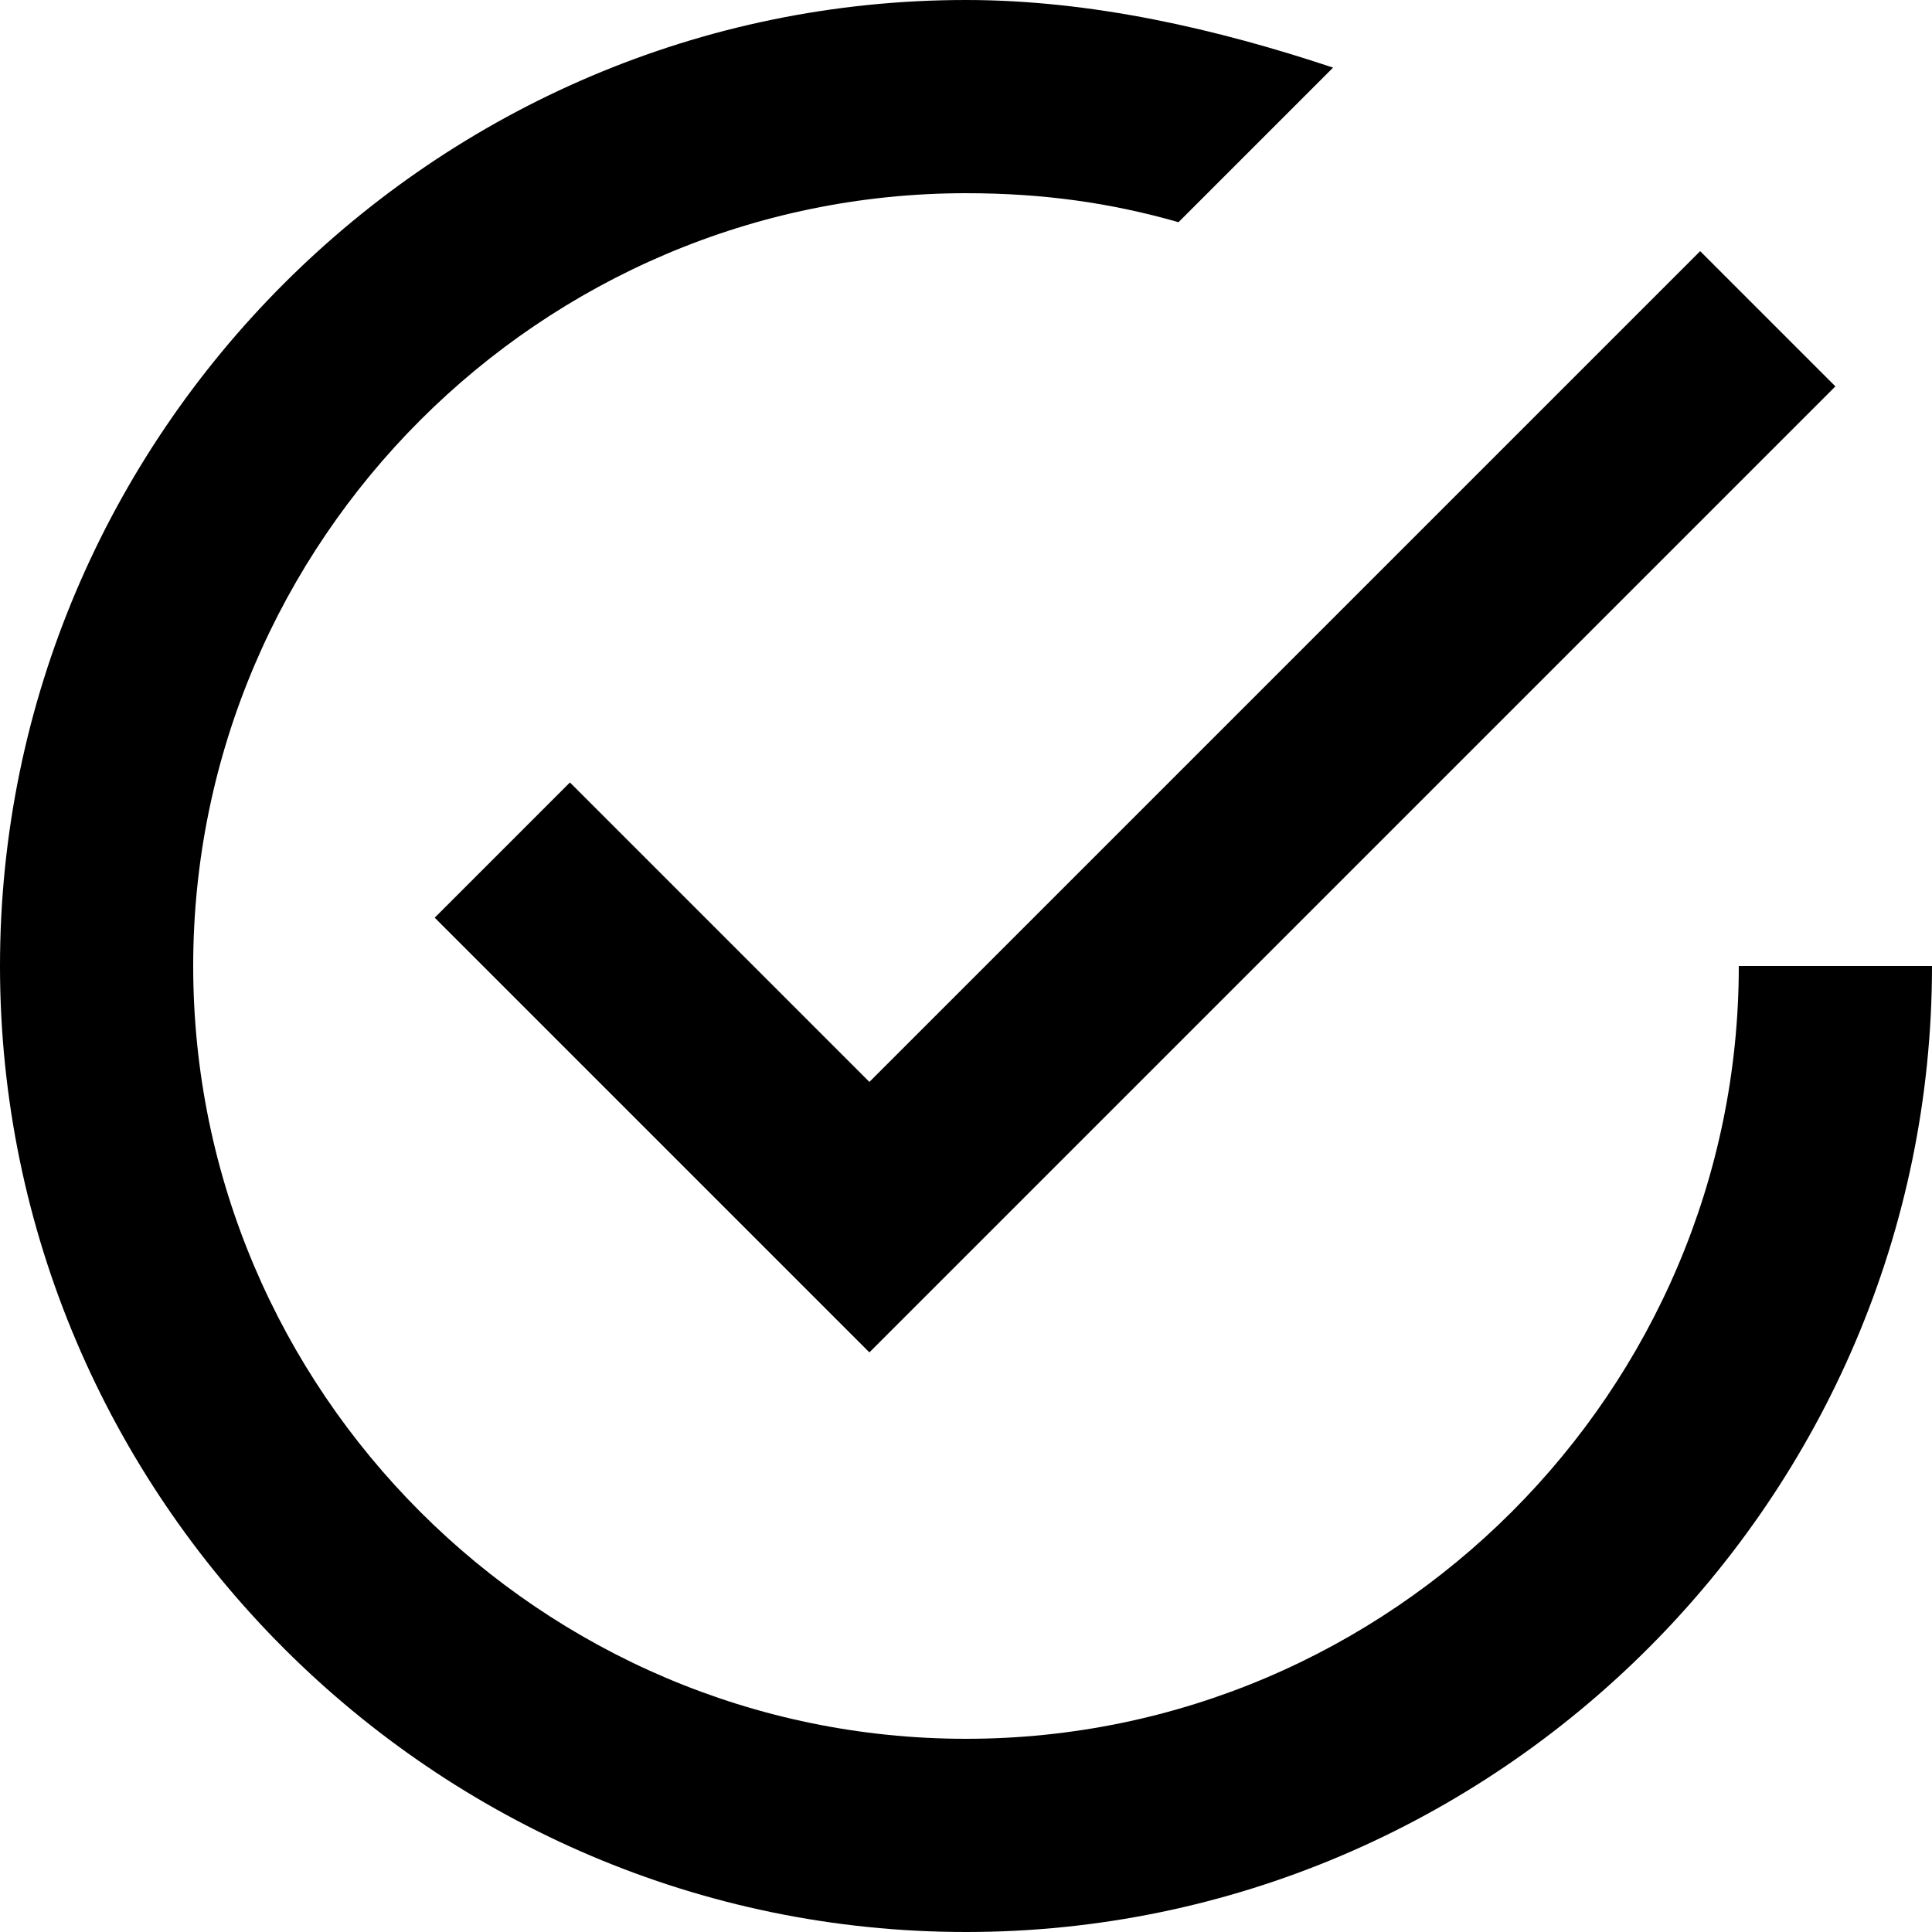
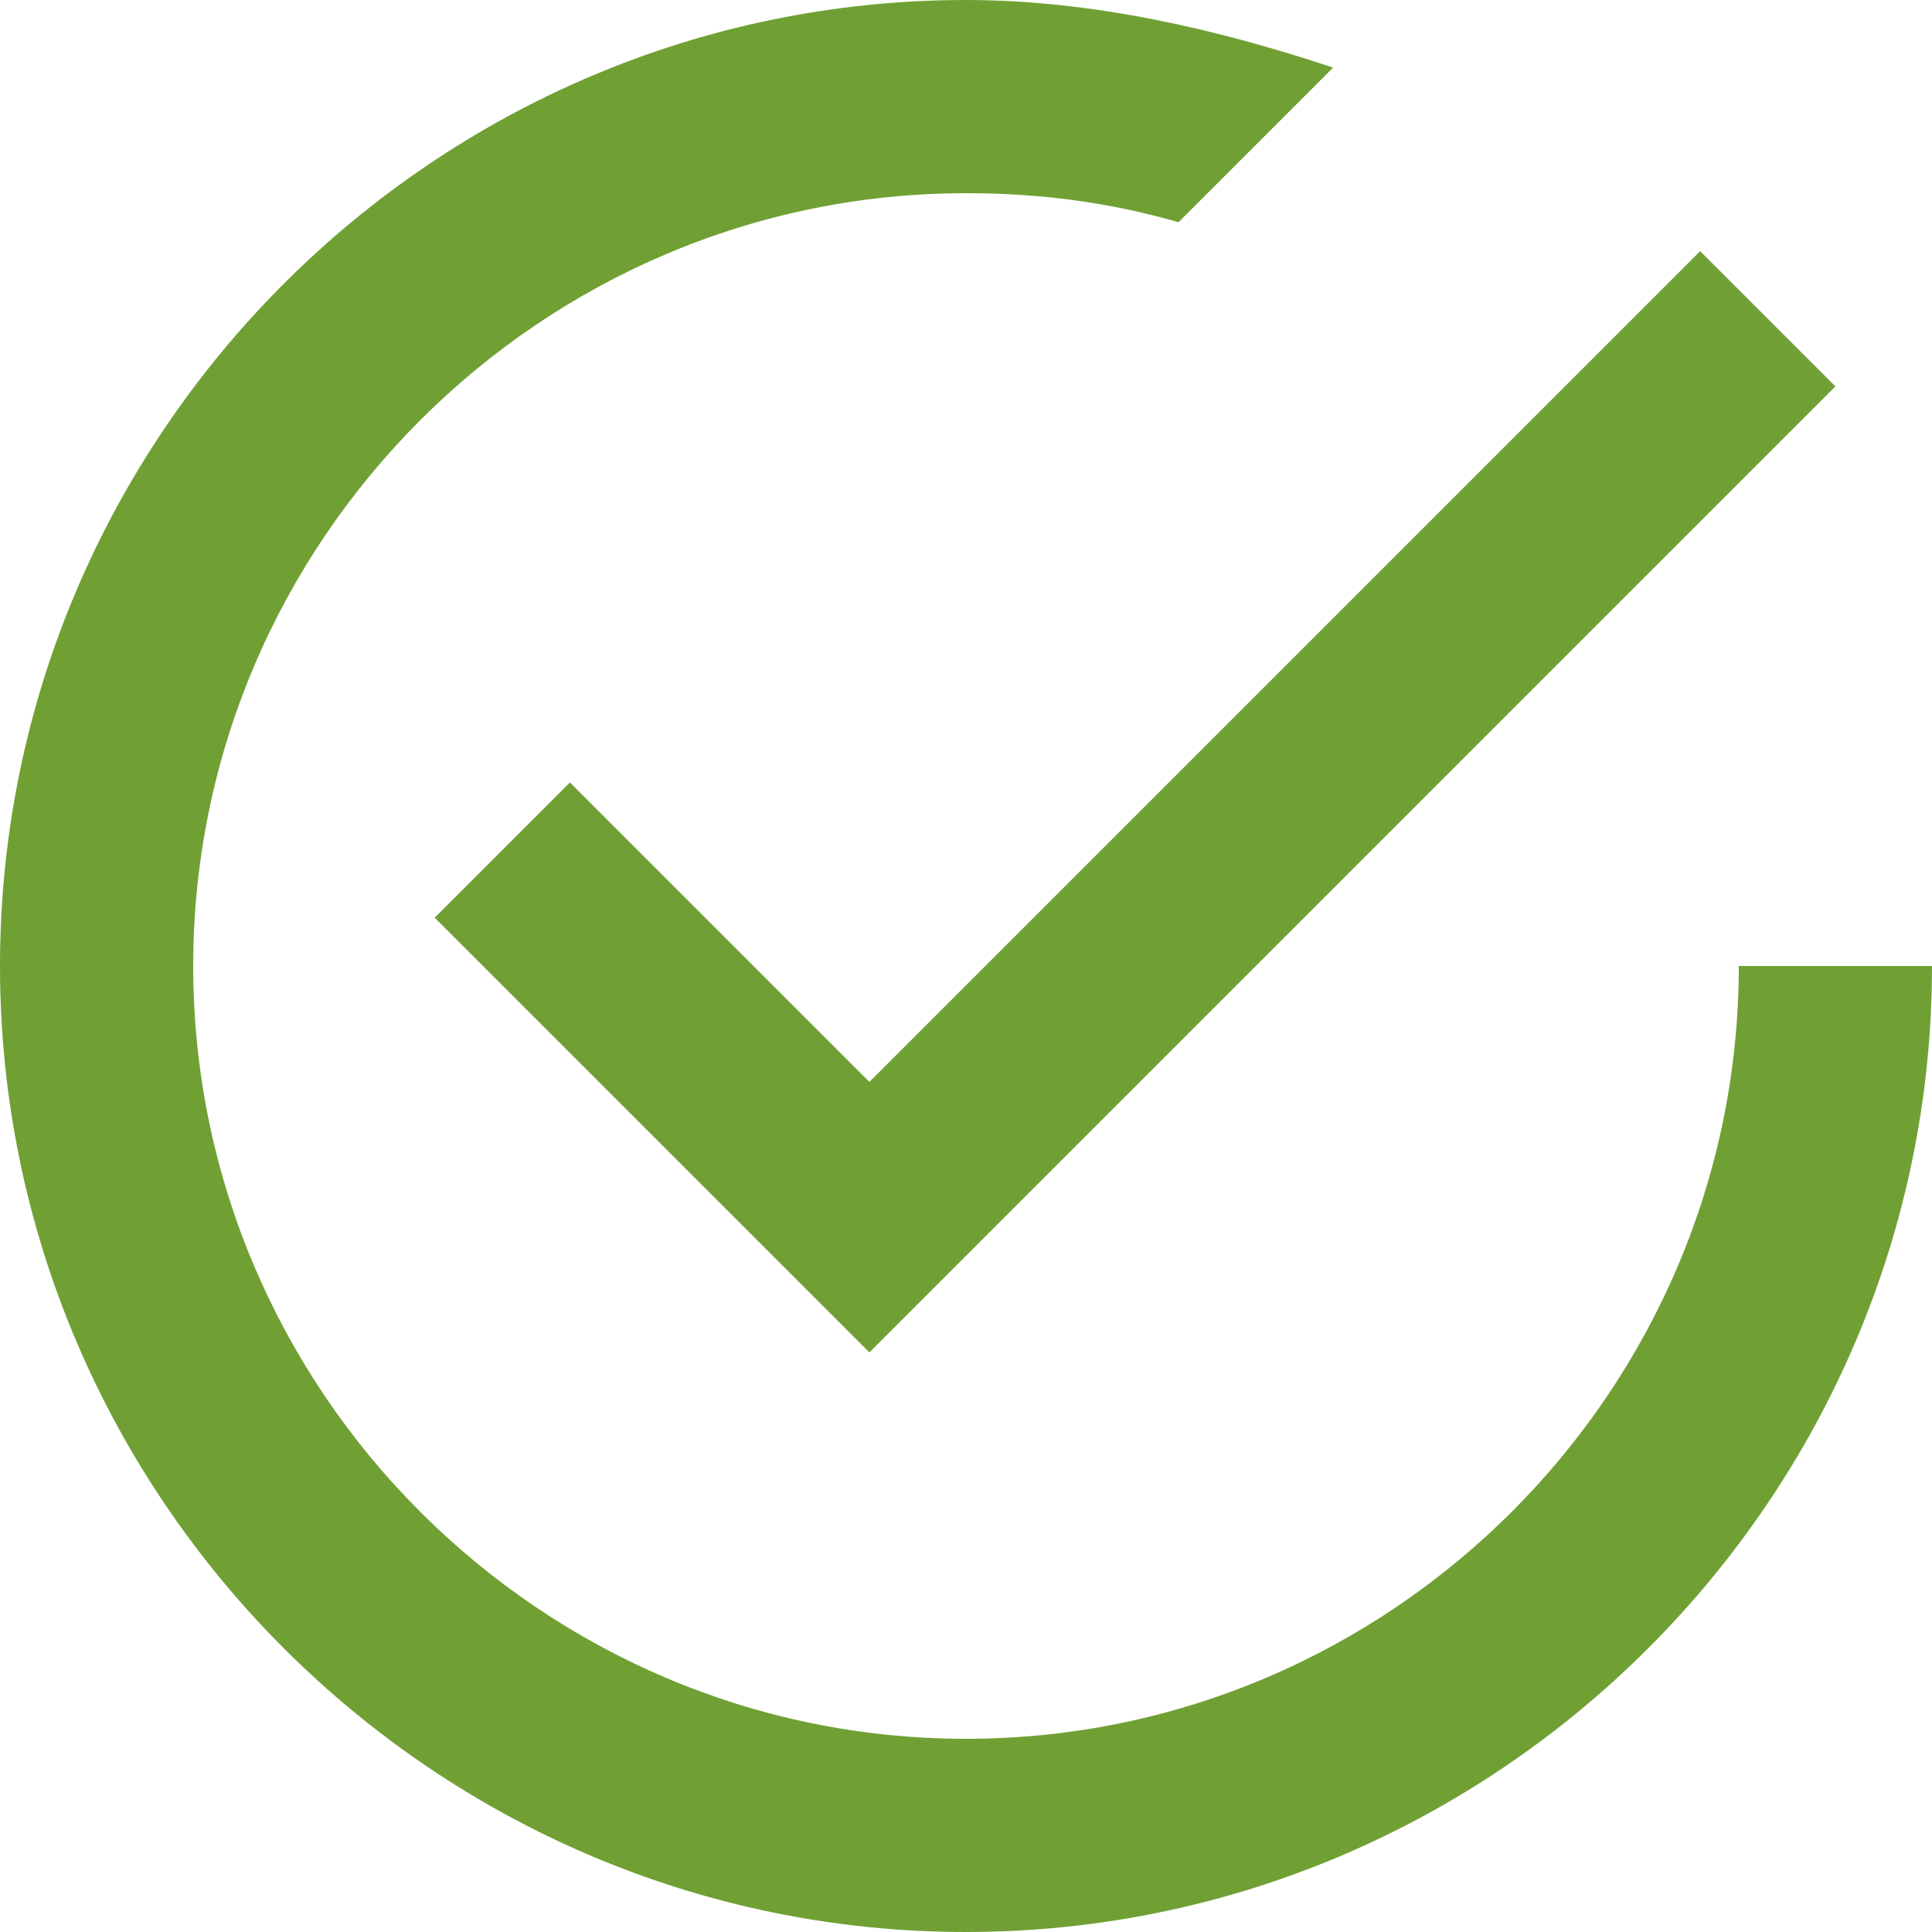
<svg xmlns="http://www.w3.org/2000/svg" height="20px" version="1.1" viewBox="0 0 20 20" width="20px">
  <defs />
  <g fill="none" fill-rule="evenodd" id="Page-1" stroke="none" stroke-width="1">
-     <g fill="#000000" id="Core" transform="translate(-128, -86)">
+     <g fill="#70a034" id="Core" transform="translate(-128, -86)">
      <g id="check-circle-outline" transform="translate(128, 86)">
        <path d="M5.9,8.1 L4.5,9.5 L9,14 L19,4 L17.6,2.6 L9,11.2 L5.9,8.1 L5.9,8.1 Z M18,10 C18,14.4 14.4,18 10,18 C5.6,18 2,14.4 2,10 C2,5.6 5.6,2 10,2 C10.8,2 11.5,2.1 12.2,2.3 L13.8,0.7 C12.6,0.3 11.3,0 10,0 C4.5,0 0,4.5 0,10 C0,15.5 4.5,20 10,20 C15.5,20 20,15.5 20,10 L18,10 L18,10 Z" id="Shape" />
      </g>
    </g>
  </g>
</svg>
